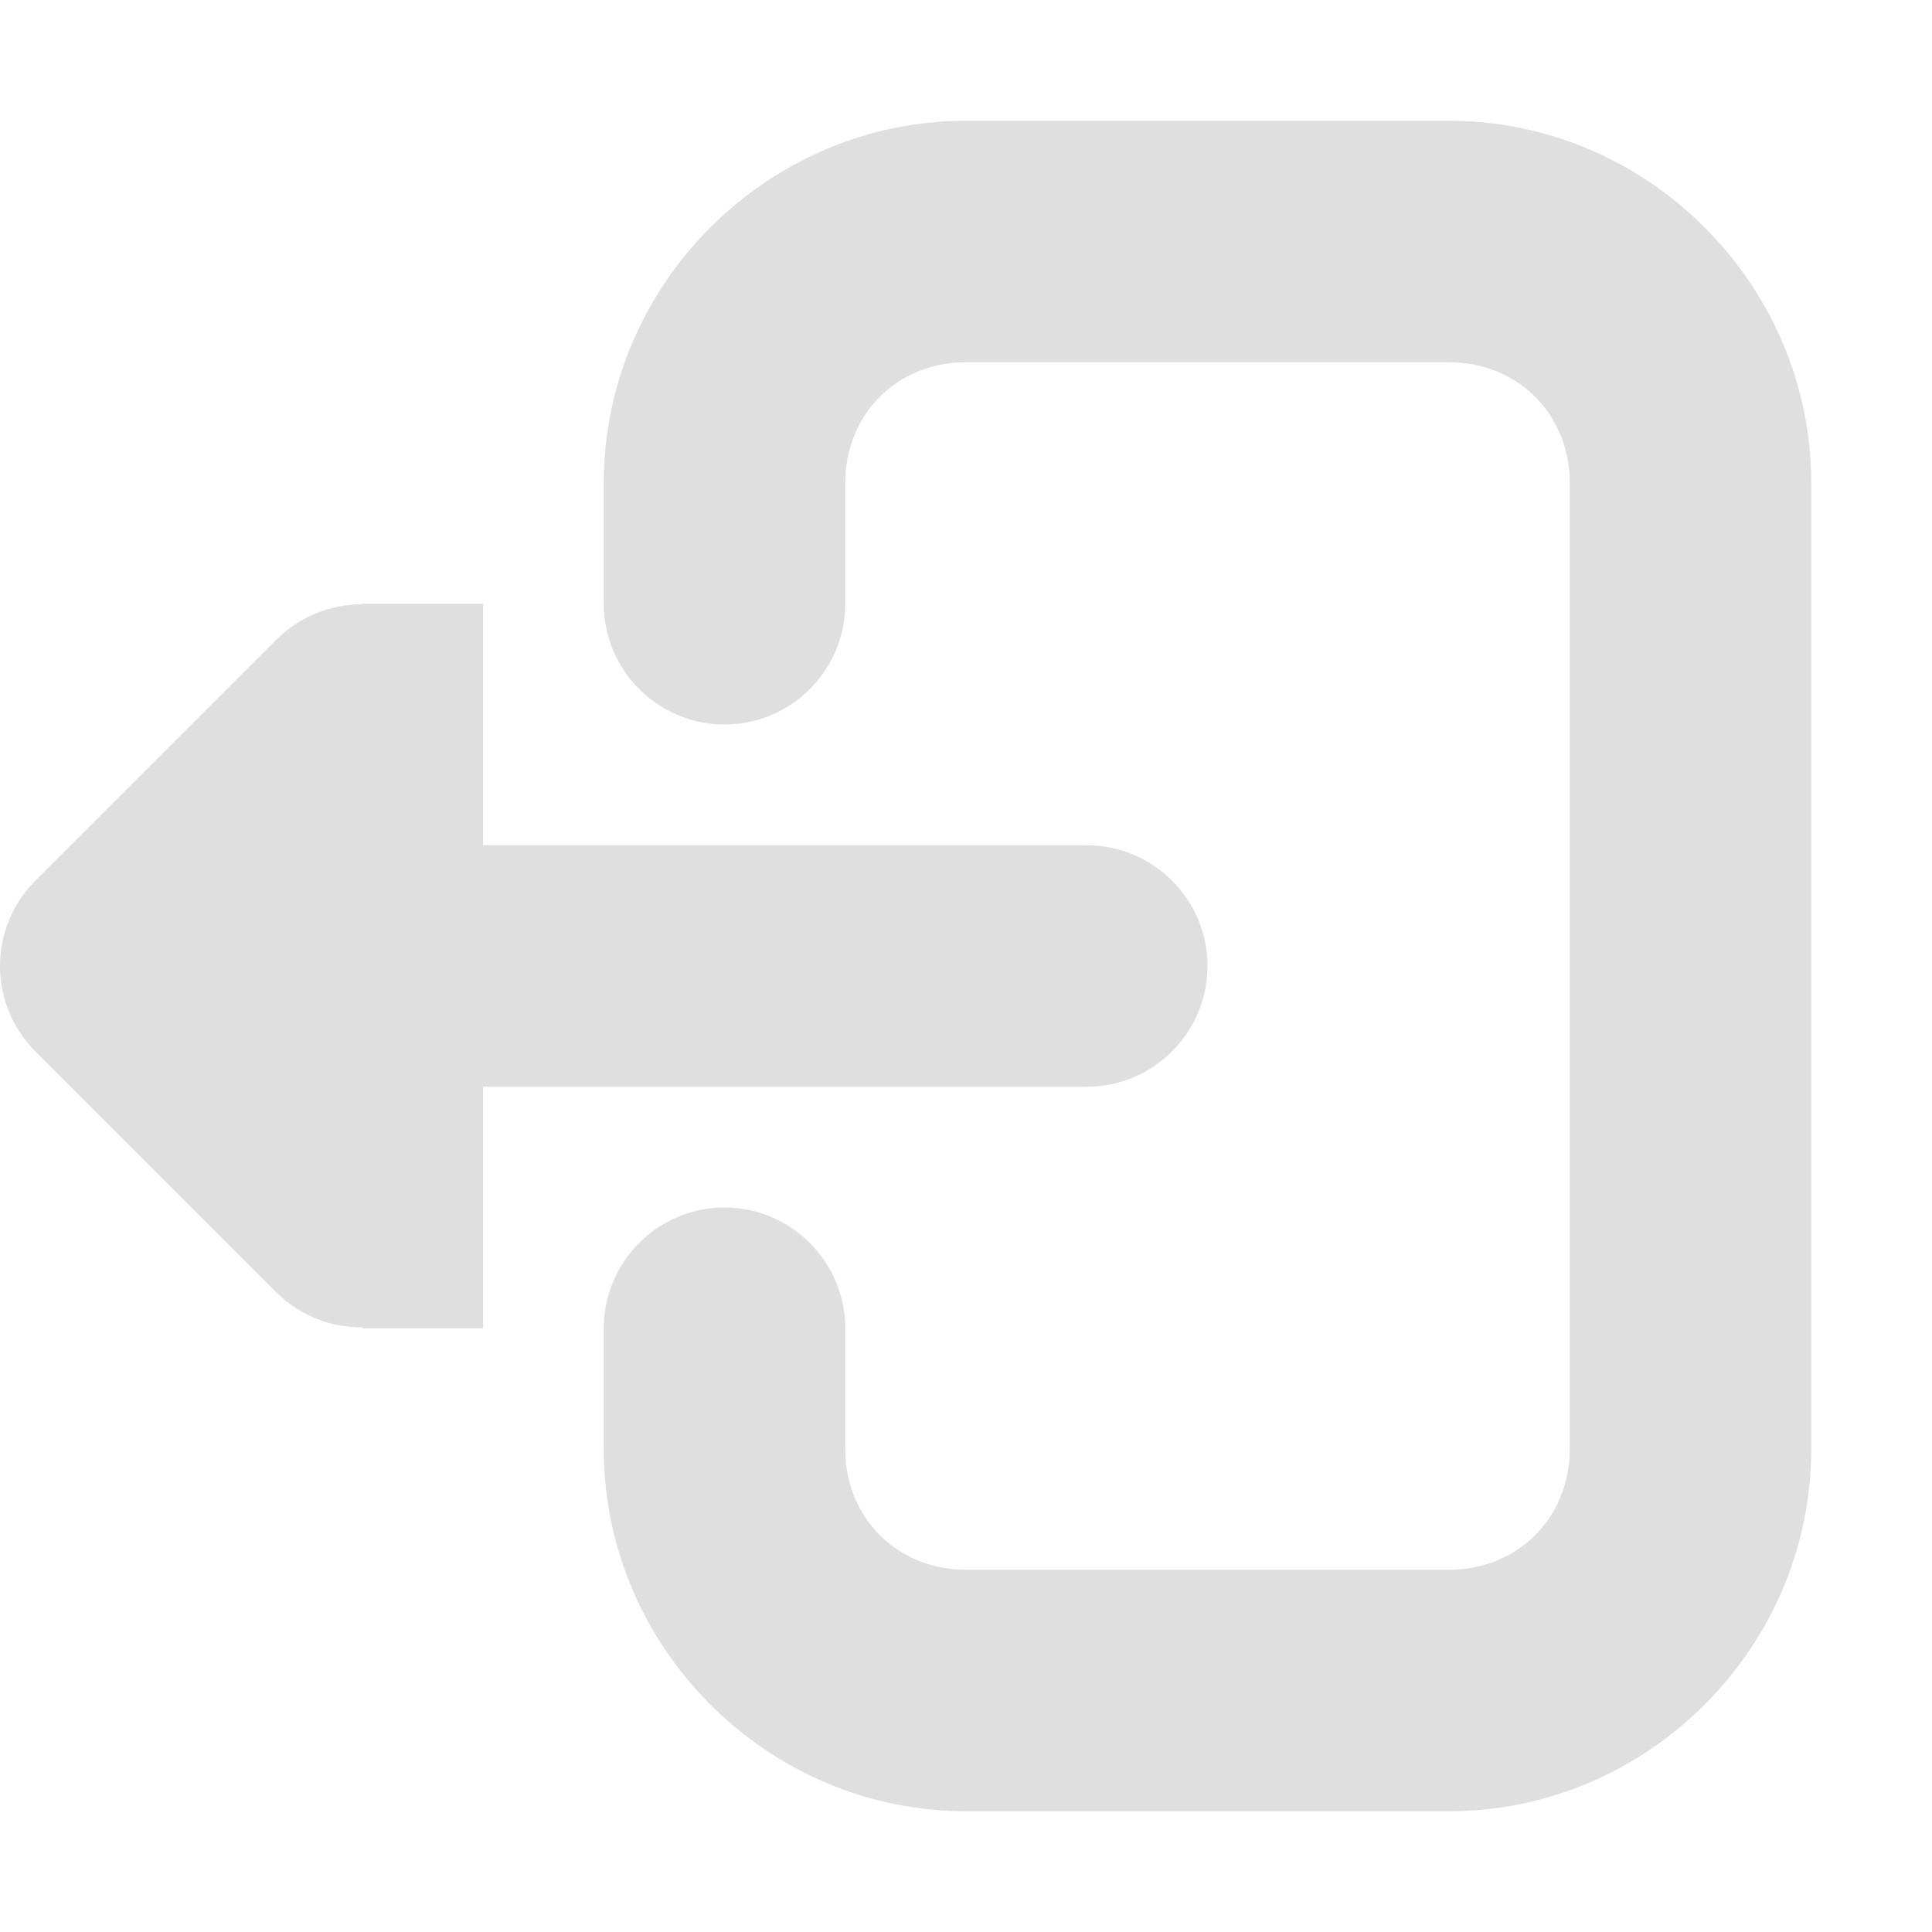
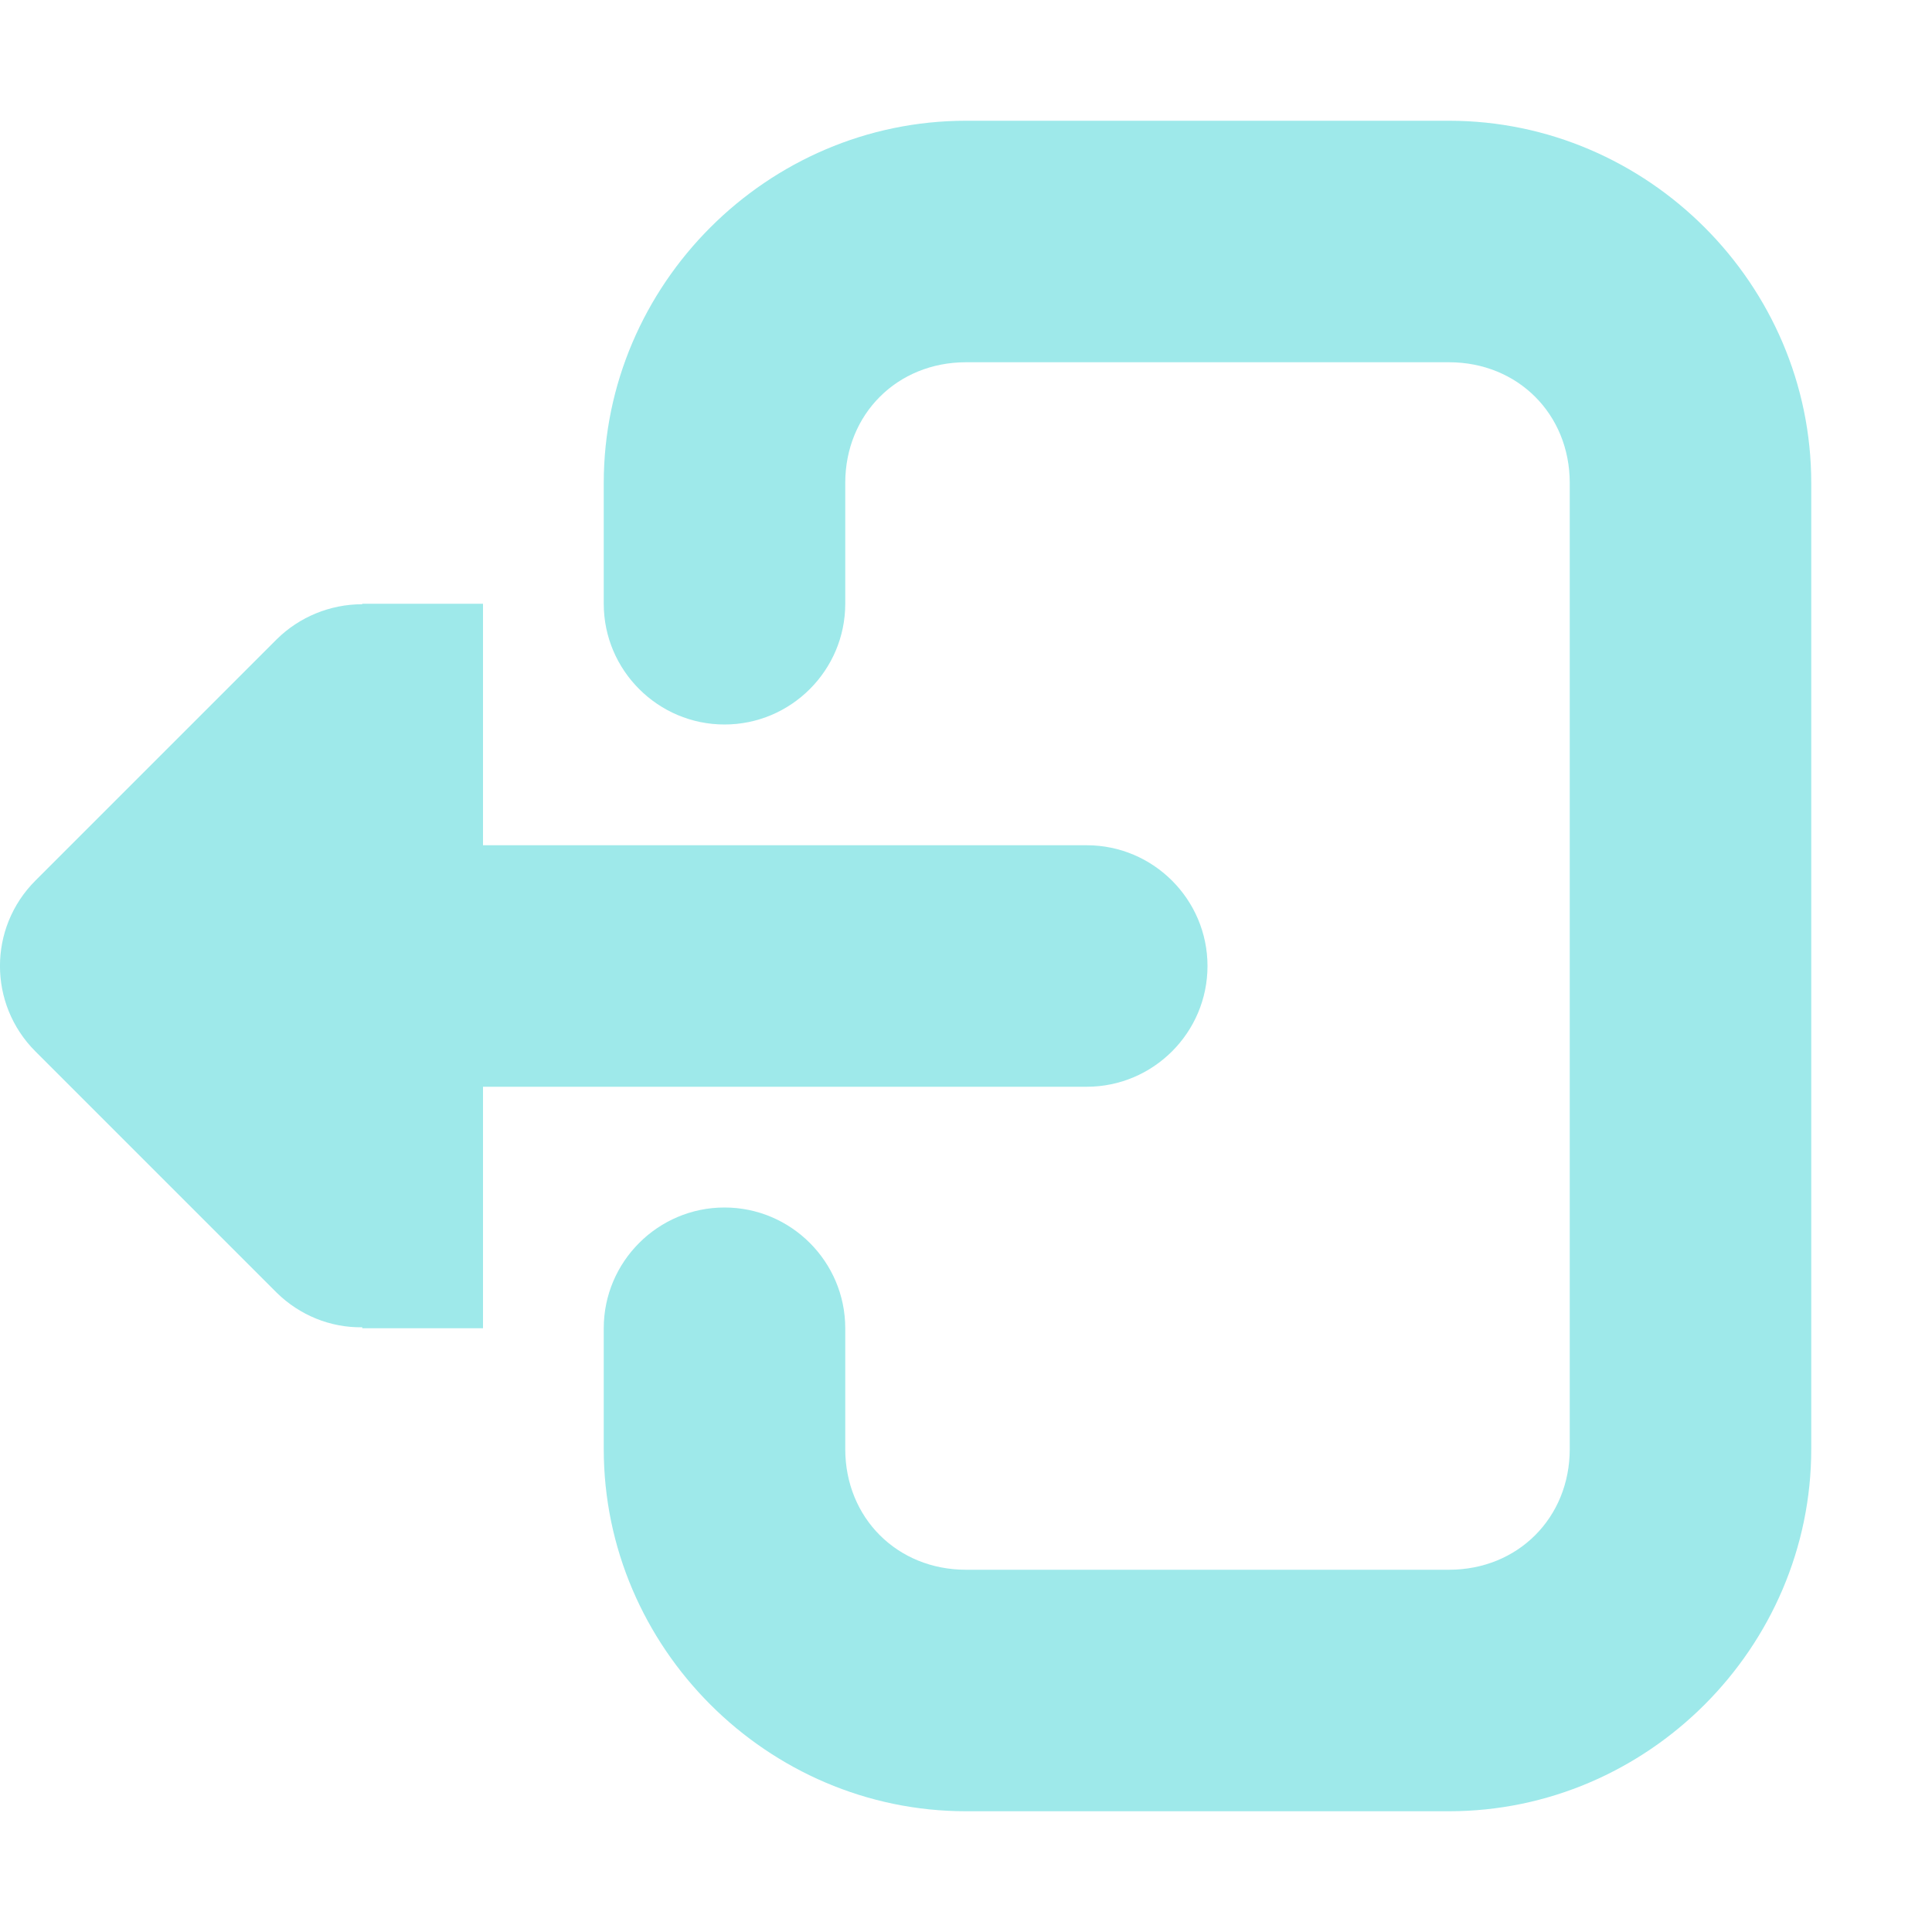
<svg xmlns="http://www.w3.org/2000/svg" height="64px" viewBox="0 0 16 16" width="64px">
  <g fill="#2e3436">
-     <path style="fill:#dfdfdf" d="m 3 5 v 0.004 c -0.266 0 -0.52 0.105 -0.707 0.289 l -2 2 c -0.391 0.391 -0.391 1.023 0 1.414 l 2 2 c 0.188 0.184 0.441 0.289 0.707 0.285 v 0.008 h 1 v -2 h 5 c 0.551 0 1 -0.449 1 -1 s -0.449 -1 -1 -1 h -5 v -2 z m 0 0" />
-     <path style="fill:#dfdfdf" d="m 12 1 c 1.645 0 3 1.355 3 3 v 8 c 0 1.645 -1.355 3 -3 3 h -4 c -1.645 0 -3 -1.355 -3 -3 v -1 c 0 -0.551 0.449 -1 1 -1 s 1 0.449 1 1 v 1 c 0 0.57 0.43 1 1 1 h 4 c 0.57 0 1 -0.43 1 -1 v -8 c 0 -0.57 -0.43 -1 -1 -1 h -4 c -0.57 0 -1 0.43 -1 1 v 1 c 0 0.551 -0.449 1 -1 1 s -1 -0.449 -1 -1 v -1 c 0 -1.645 1.355 -3 3 -3 z m 0 0" />
+     <path style="fill:#9EE9EA" d="m 3 5 v 0.004 c -0.266 0 -0.52 0.105 -0.707 0.289 l -2 2 c -0.391 0.391 -0.391 1.023 0 1.414 l 2 2 c 0.188 0.184 0.441 0.289 0.707 0.285 v 0.008 h 1 v -2 h 5 c 0.551 0 1 -0.449 1 -1 s -0.449 -1 -1 -1 h -5 v -2 z m 0 0" />
+     <path style="fill:#9EE9EA" d="m 12 1 c 1.645 0 3 1.355 3 3 v 8 c 0 1.645 -1.355 3 -3 3 h -4 c -1.645 0 -3 -1.355 -3 -3 v -1 c 0 -0.551 0.449 -1 1 -1 s 1 0.449 1 1 v 1 c 0 0.57 0.43 1 1 1 h 4 c 0.57 0 1 -0.43 1 -1 v -8 c 0 -0.57 -0.43 -1 -1 -1 h -4 c -0.57 0 -1 0.43 -1 1 v 1 c 0 0.551 -0.449 1 -1 1 s -1 -0.449 -1 -1 v -1 c 0 -1.645 1.355 -3 3 -3 z m 0 0" />
  </g>
</svg>
